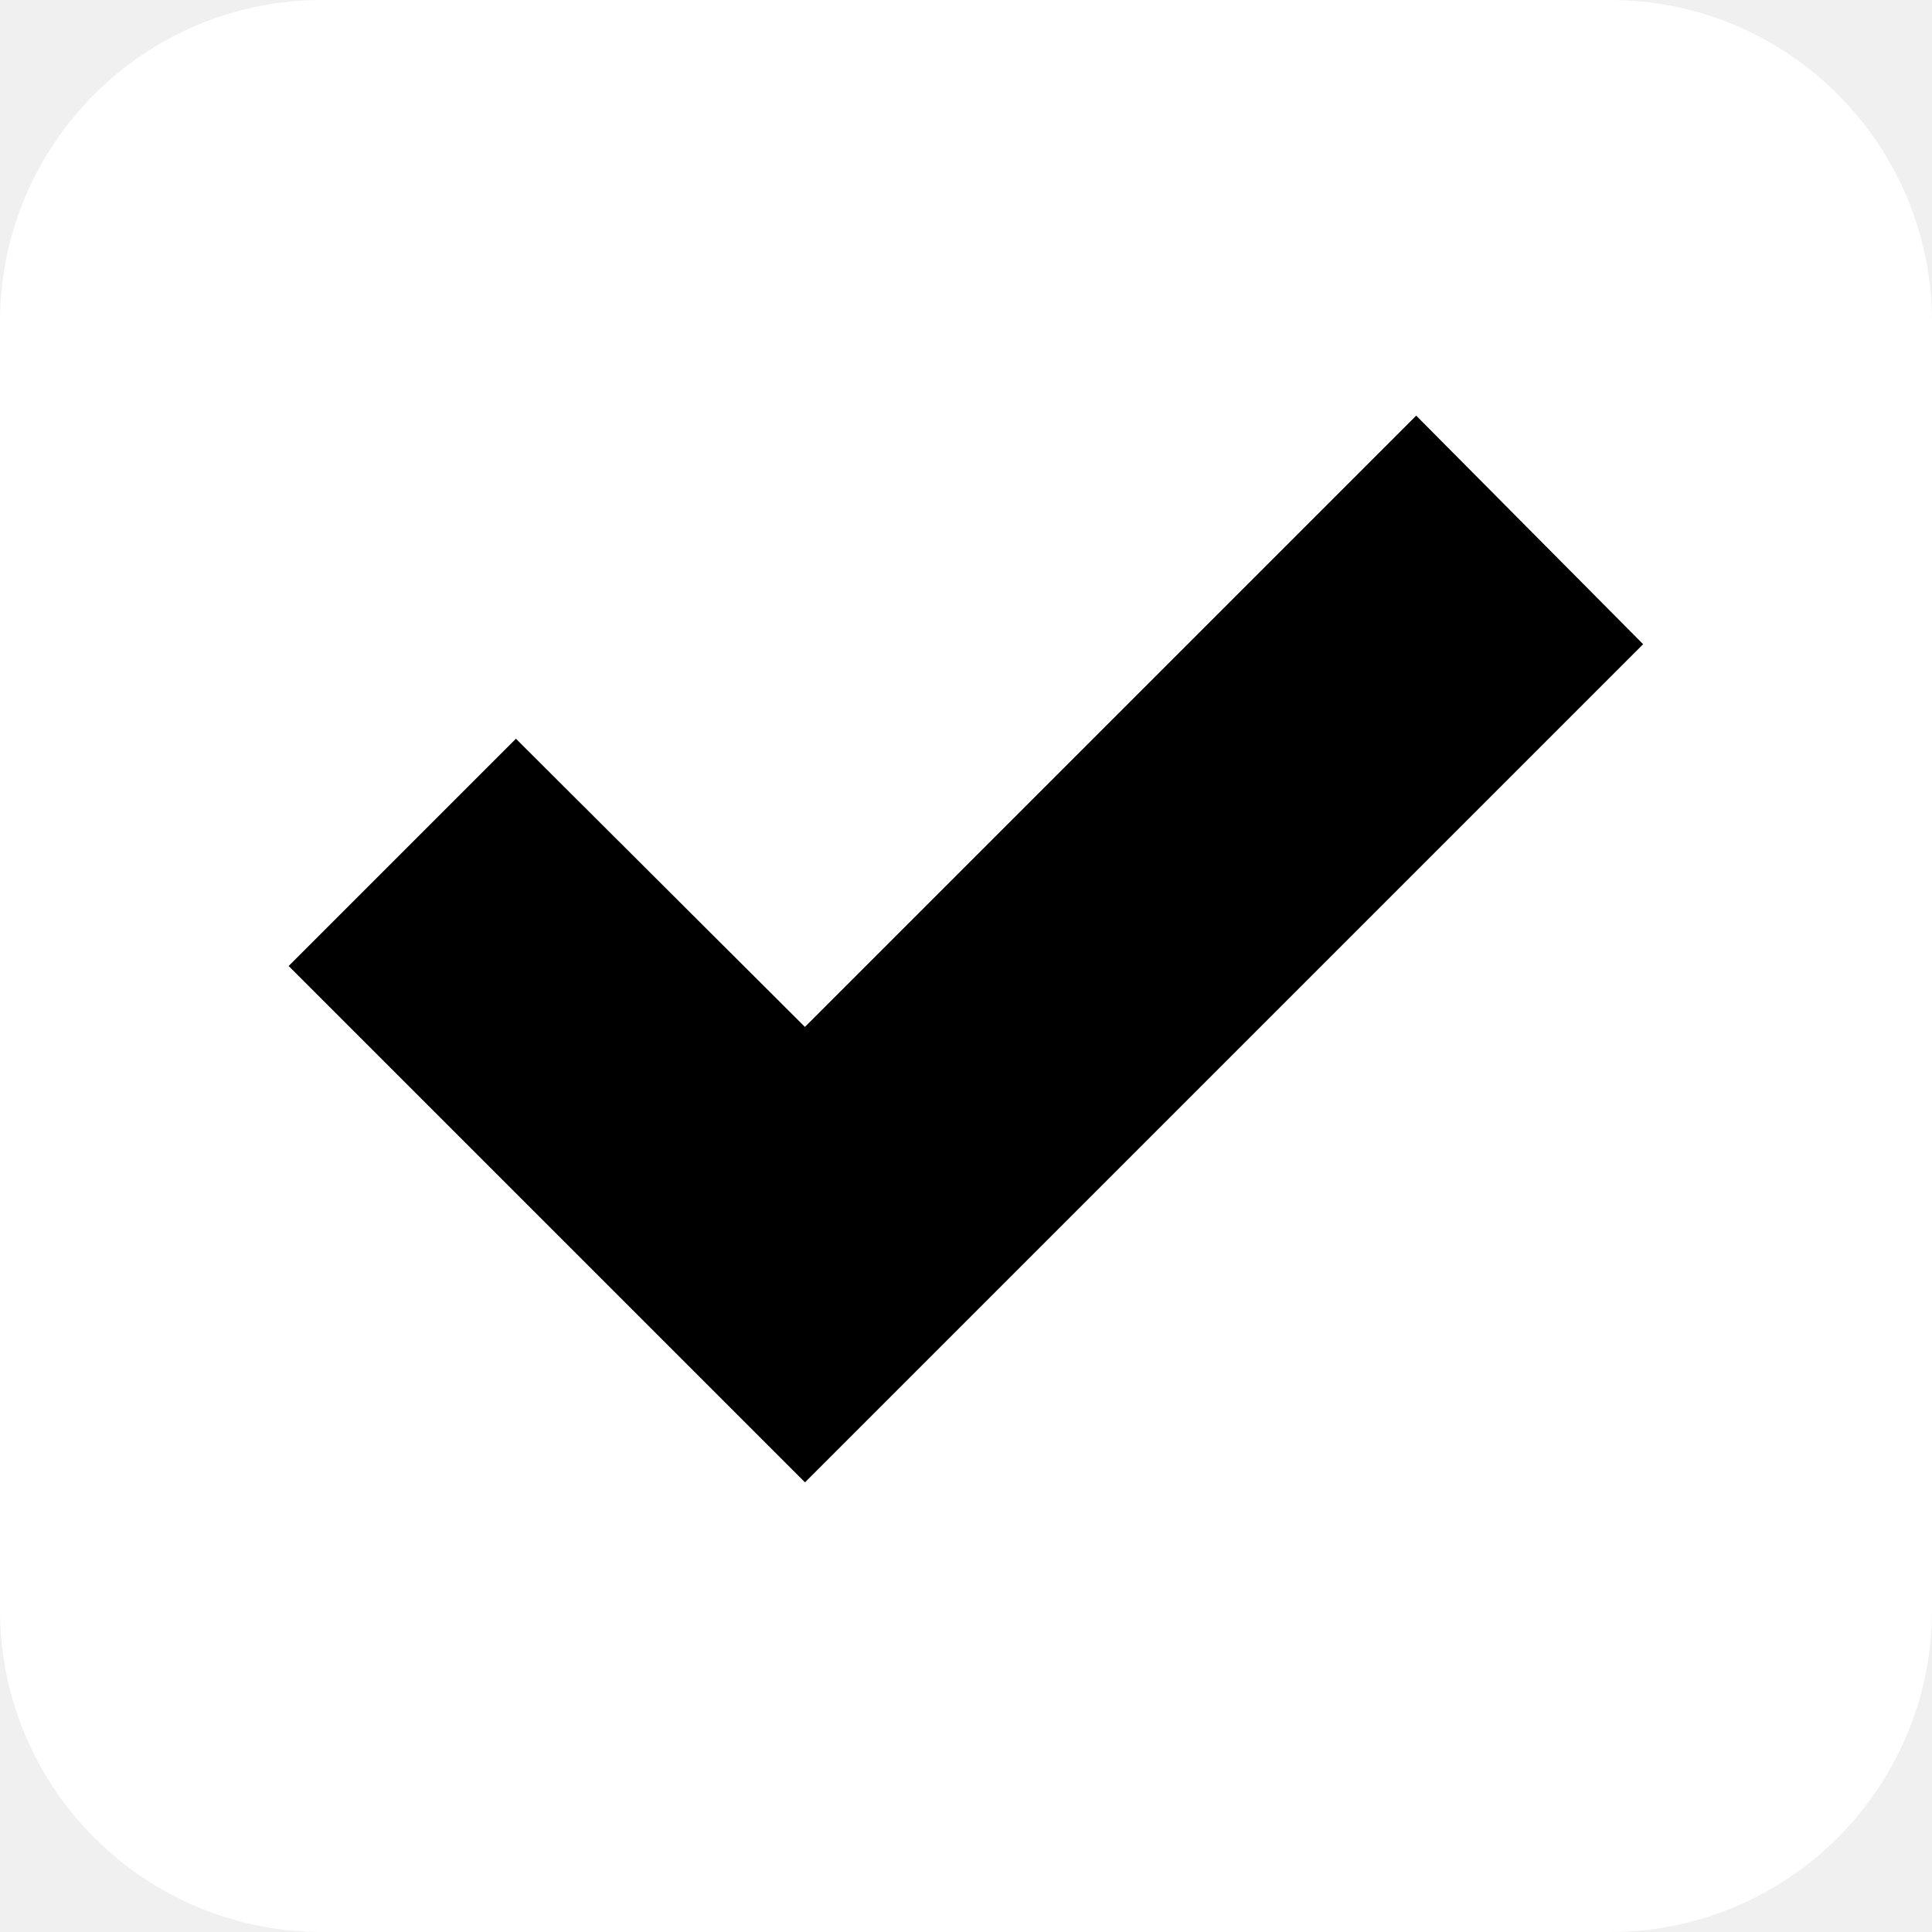
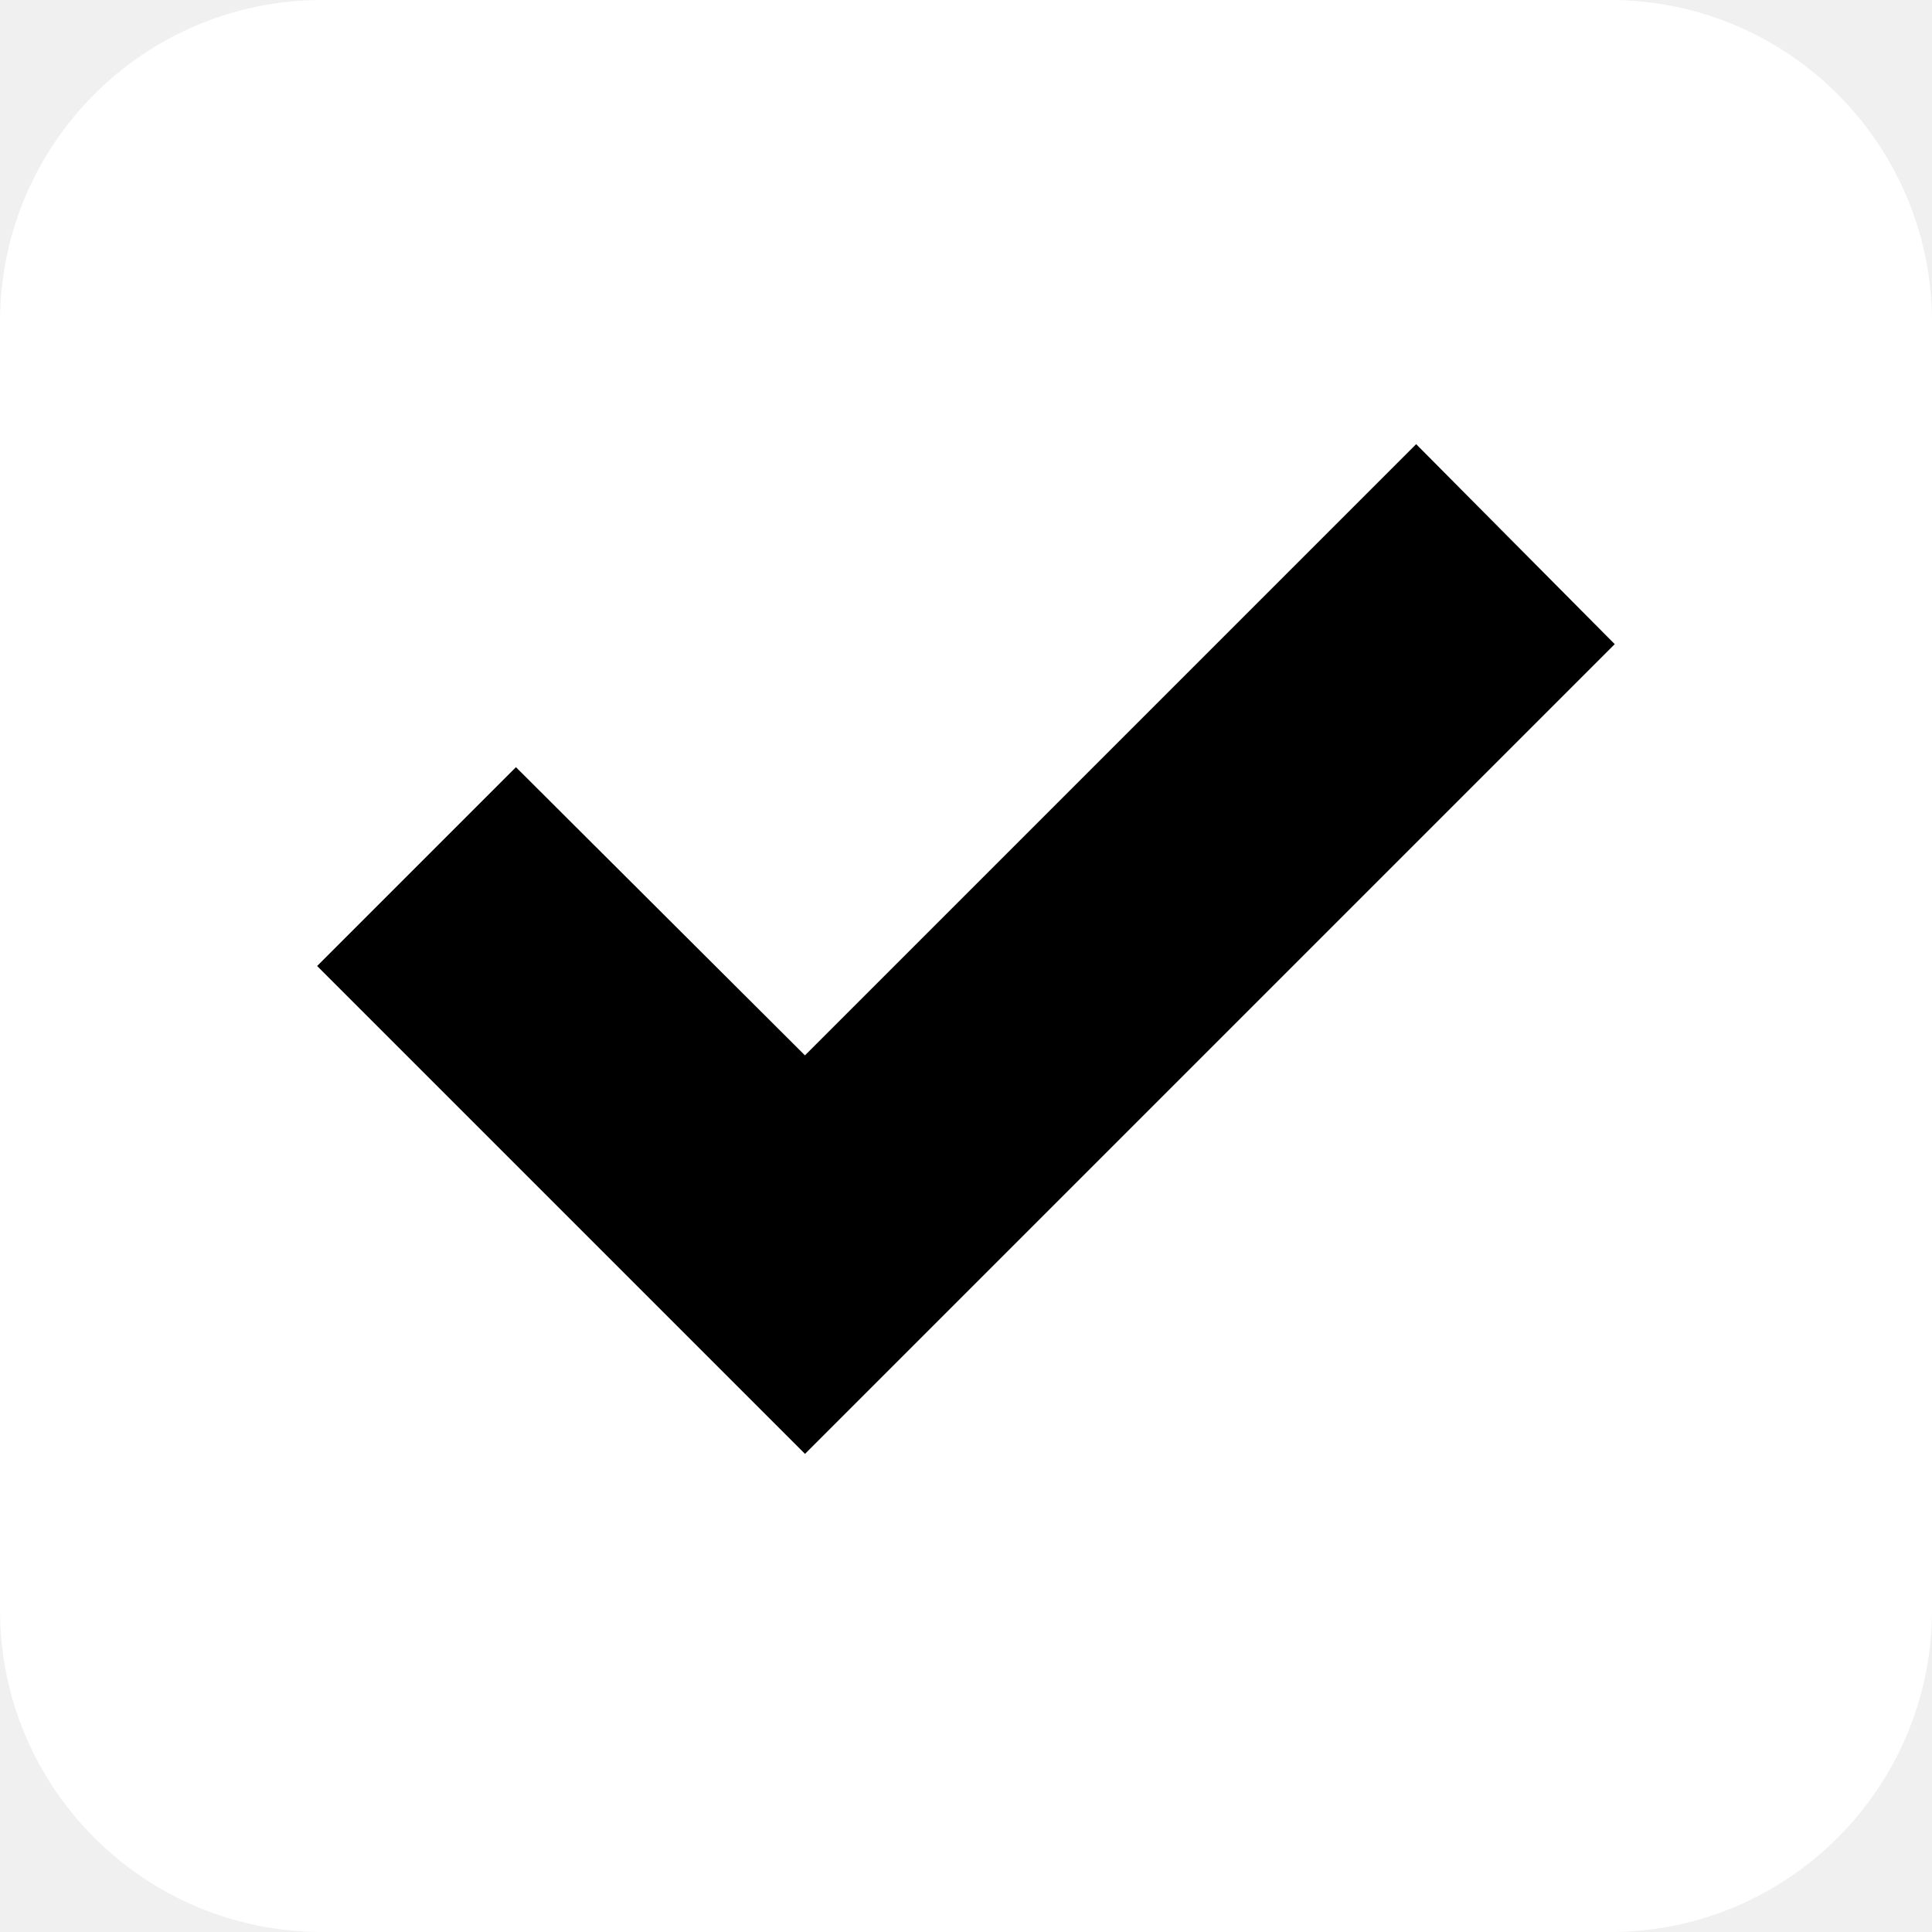
<svg xmlns="http://www.w3.org/2000/svg" width="24" height="24" viewBox="0 0 24 24" fill="none">
  <rect width="24" height="24" rx="4" fill="white" />
-   <path d="M10 17L5 12L6.41 10.59L10 14.17L17.59 6.58L19 8L10 17Z" fill="black" stroke="black" stroke-width="2" />
+   <path d="M10 17L5 12L6.41 10.59L10 14.17L17.59 6.58L19 8L10 17Z" fill="black" stroke="black" stroke-width="1.5" />
</svg>
